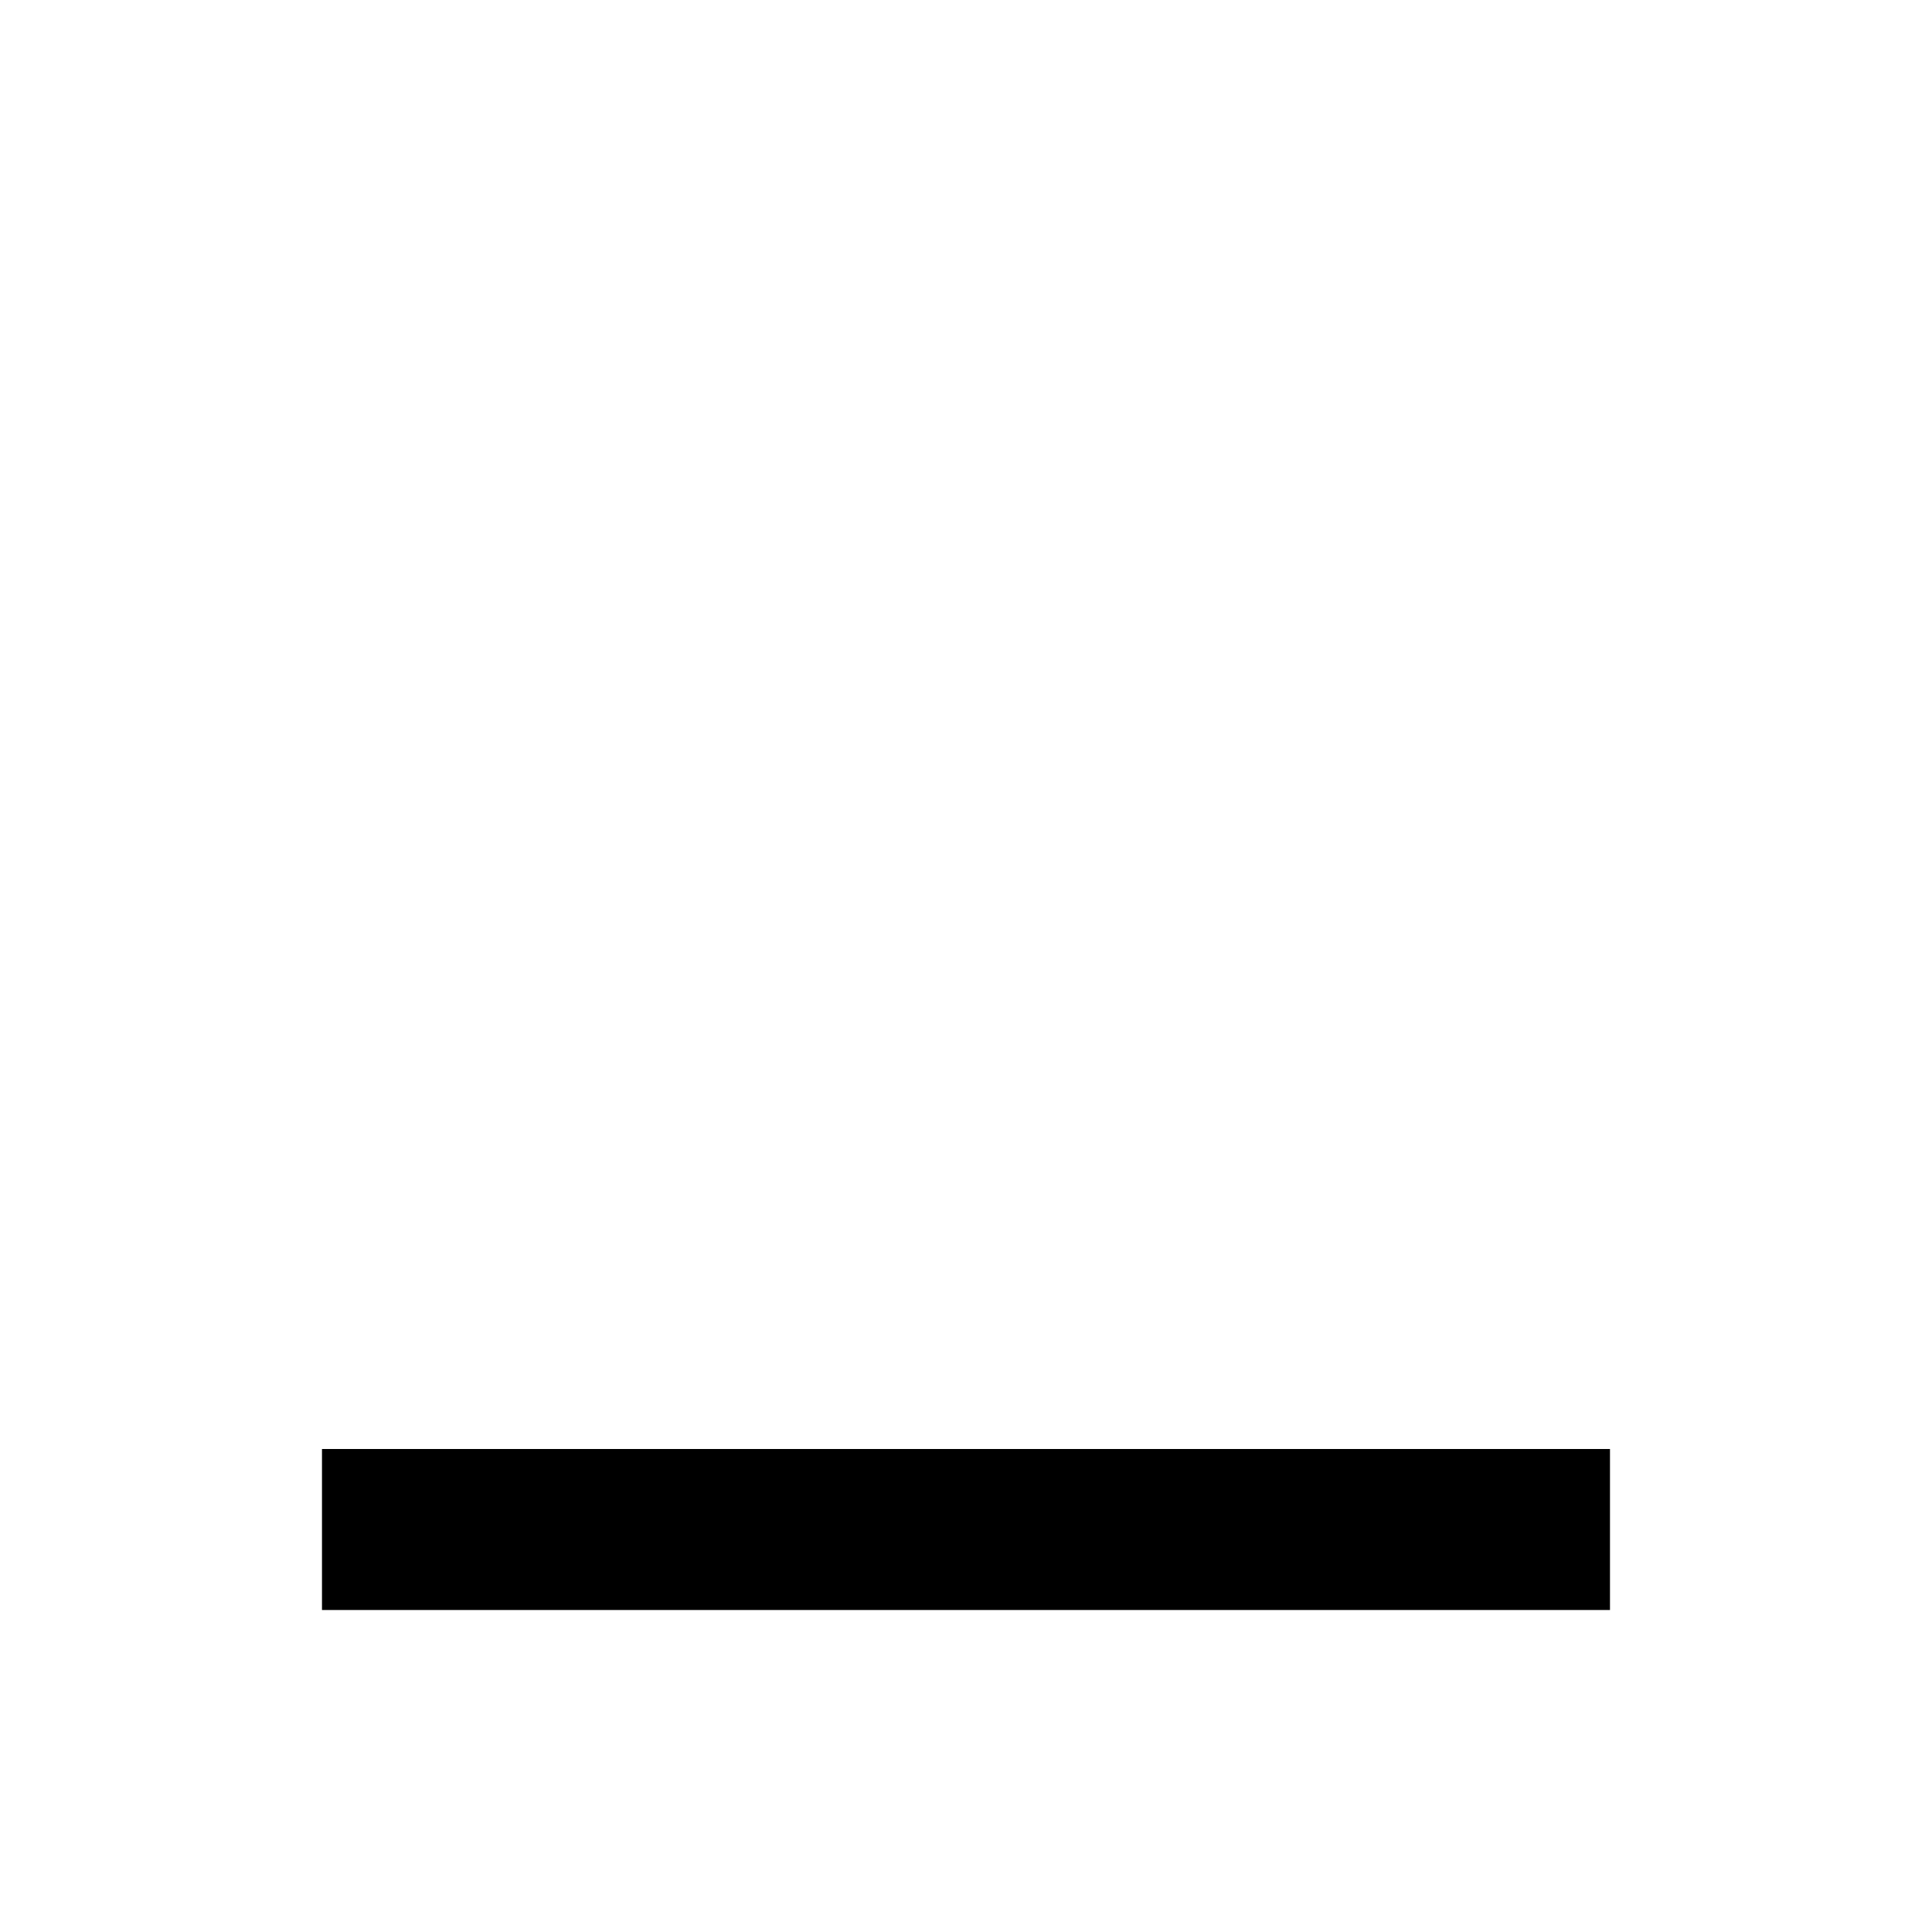
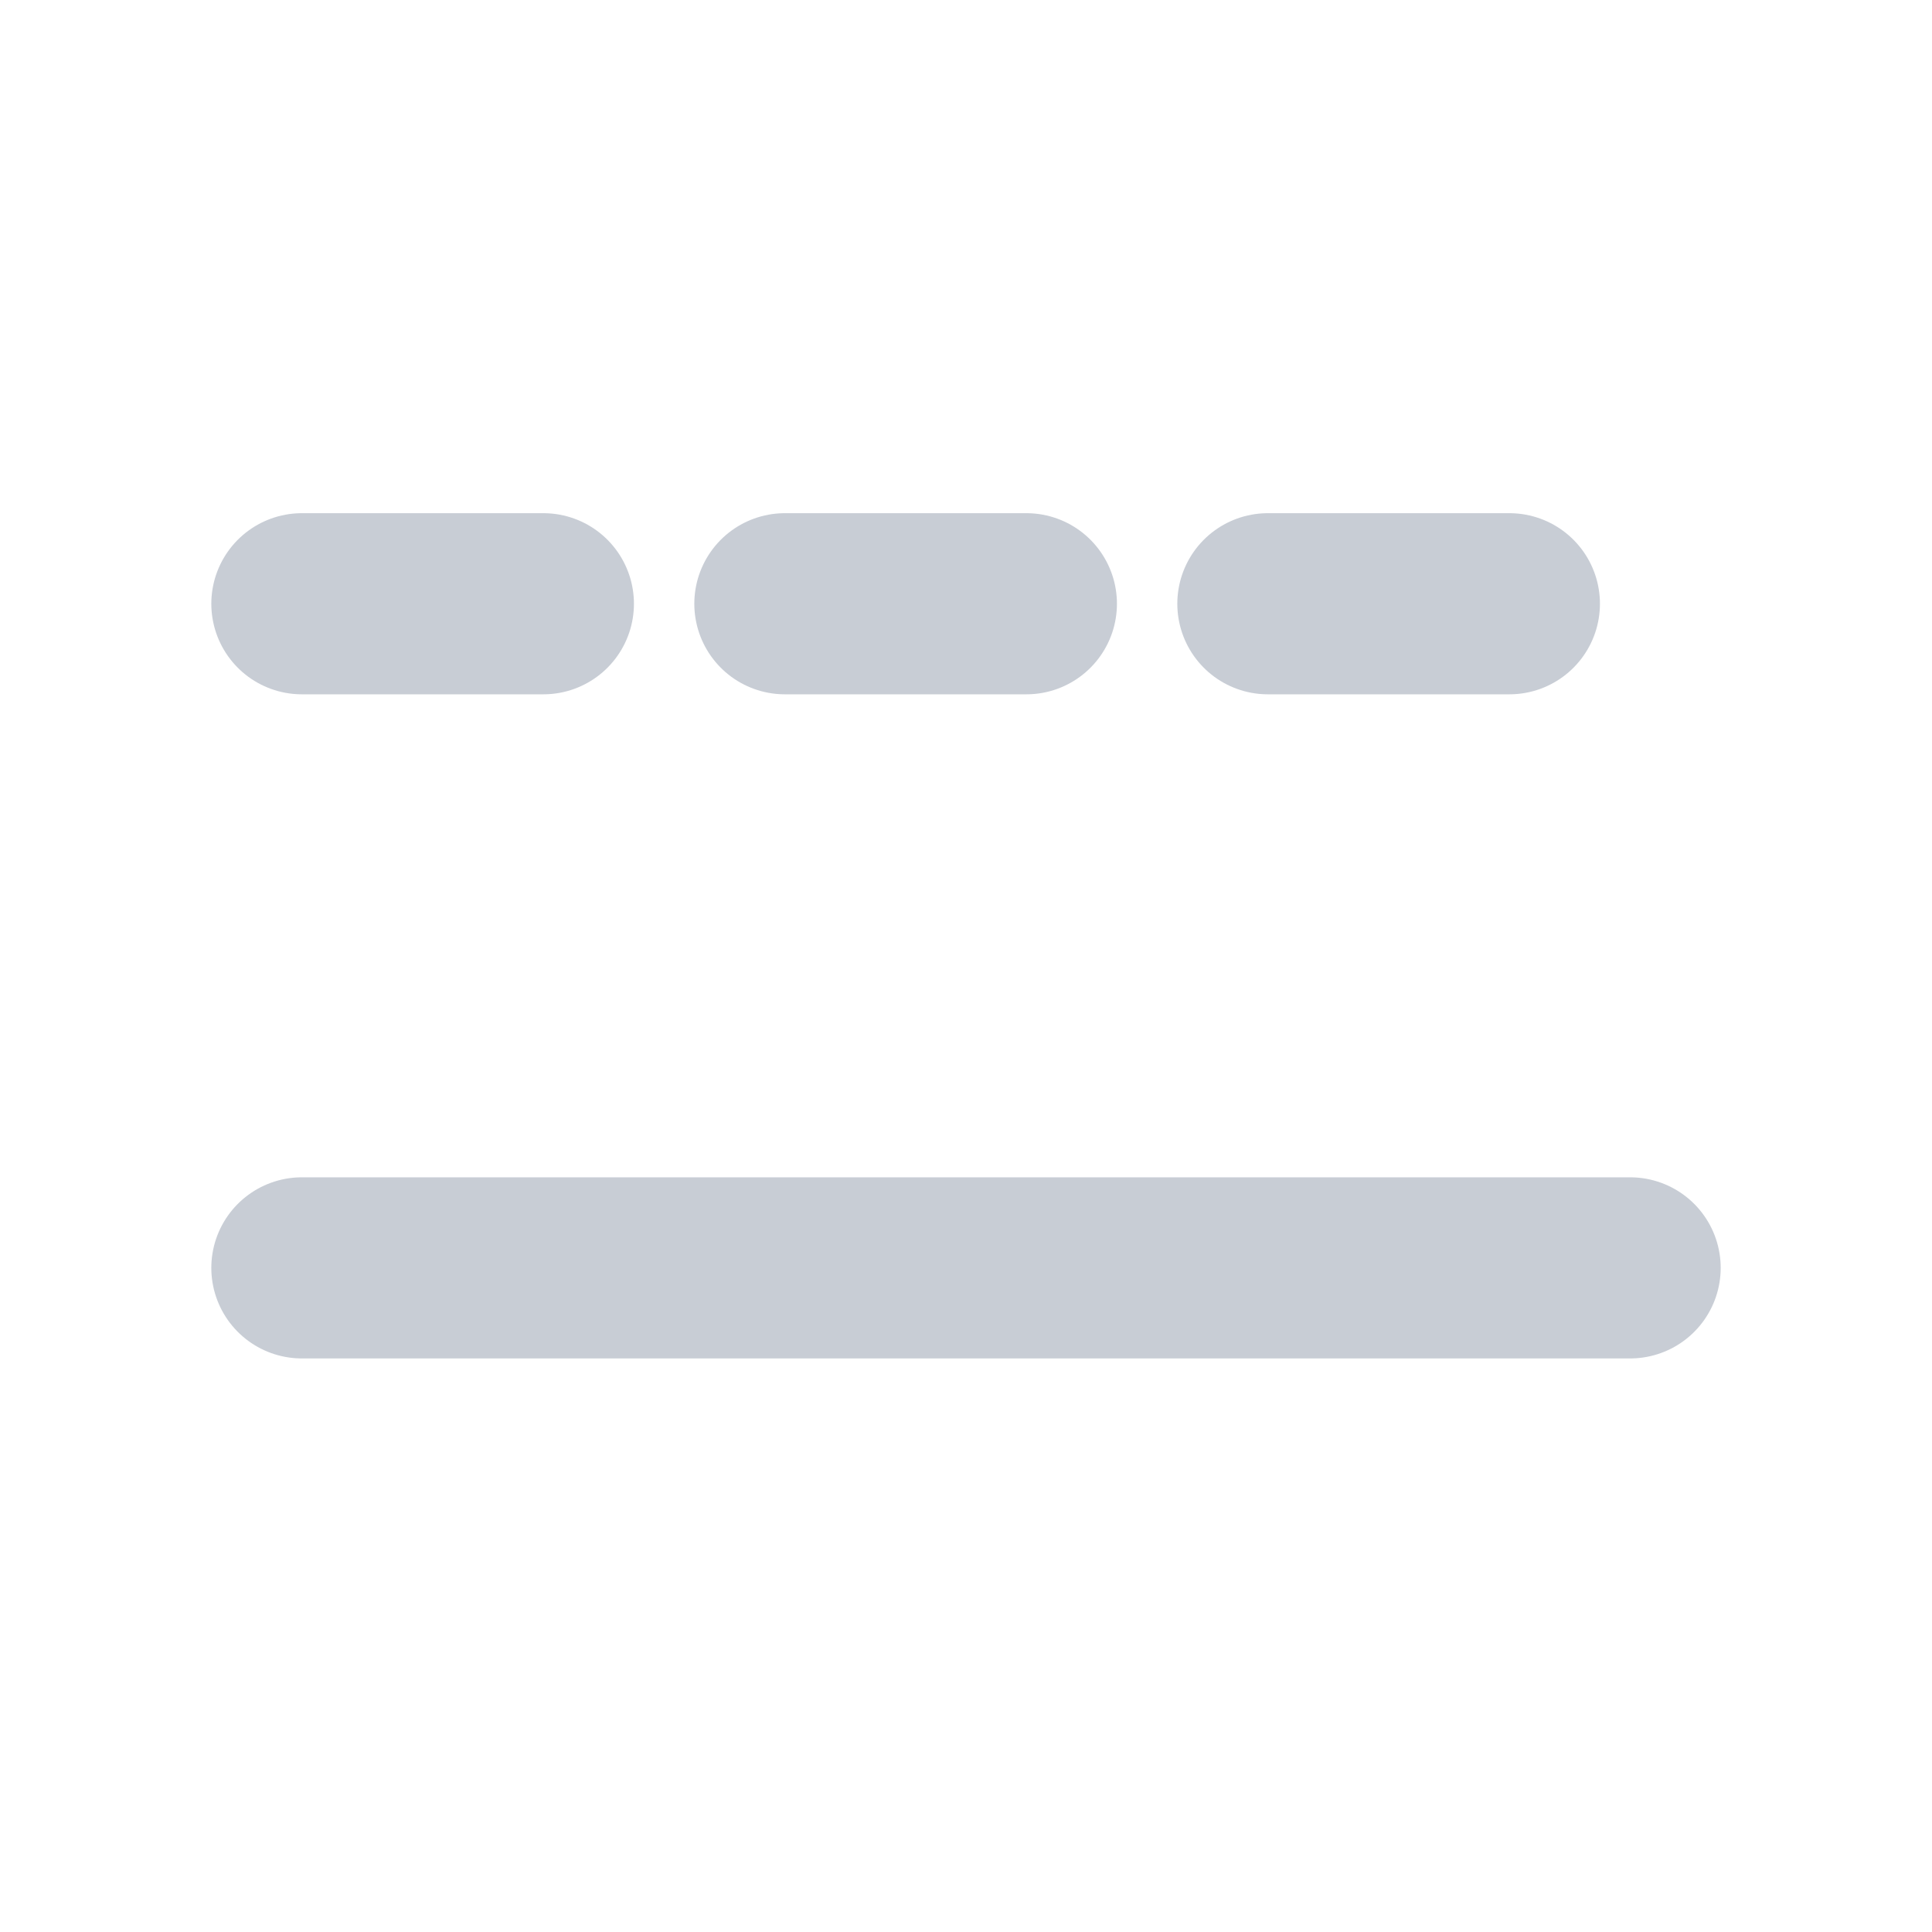
- <svg xmlns="http://www.w3.org/2000/svg" id="svg2989" height="24" width="24" version="1.1">
-   <g id="layer1" transform="translate(1.1398 -1029.2)">
-     <path id="path3007" d="m3.86 1048.2h14" stroke="#000" stroke-linecap="square" stroke-width="2" fill="none" />
-   </g>
+ <svg xmlns="http://www.w3.org/2000/svg" viewBox="0 0 16 16" fill="none" stroke="#C8CDD5" stroke-width="1.5" stroke-linecap="round" stroke-linejoin="round">
+   <path d="M2.5 5 H13.5" stroke-dasharray="2 2" />
+   <path d="M2.5 10.5 H13.5" />
</svg>
